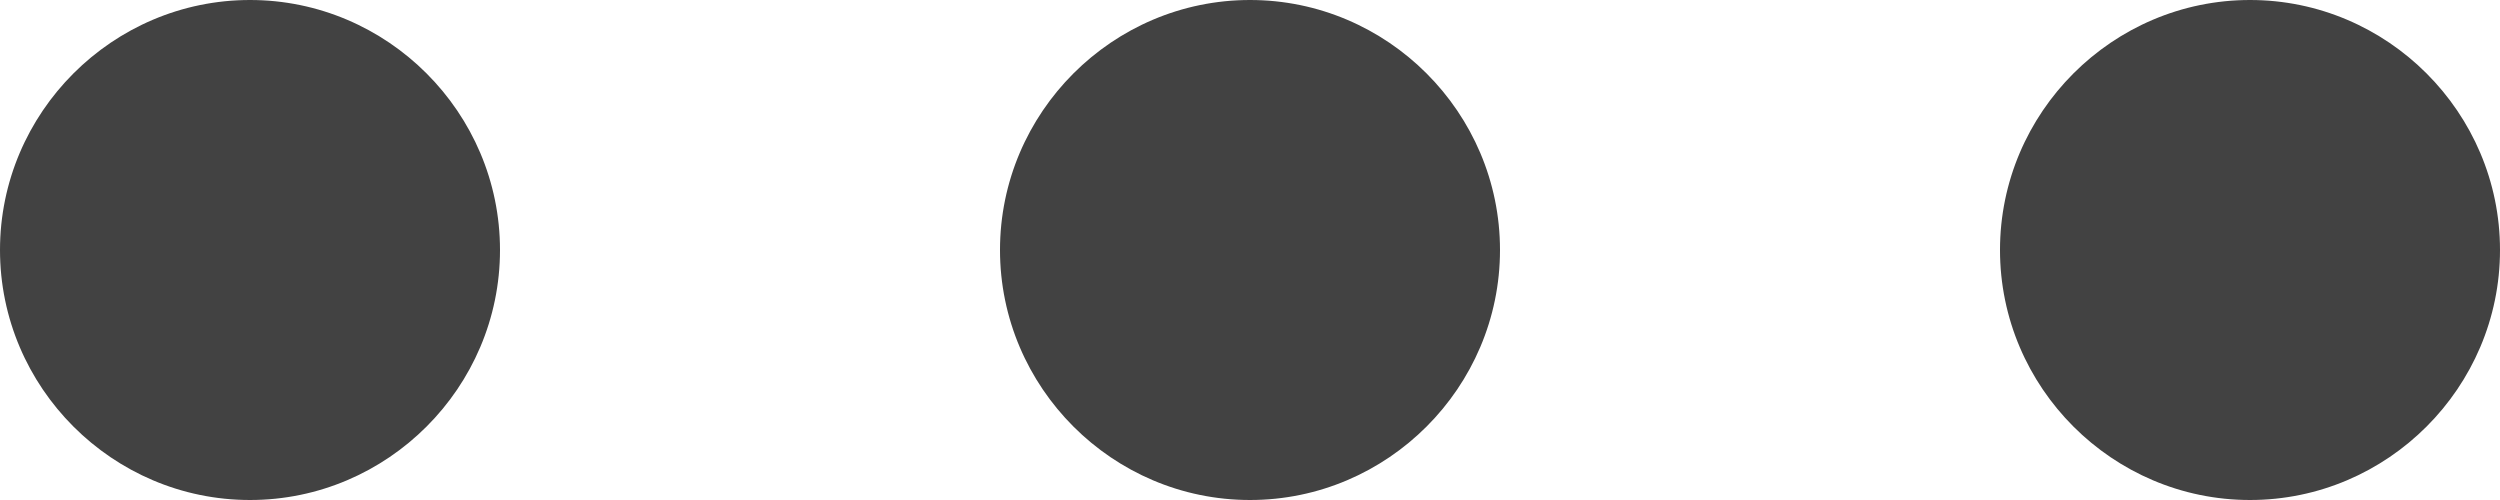
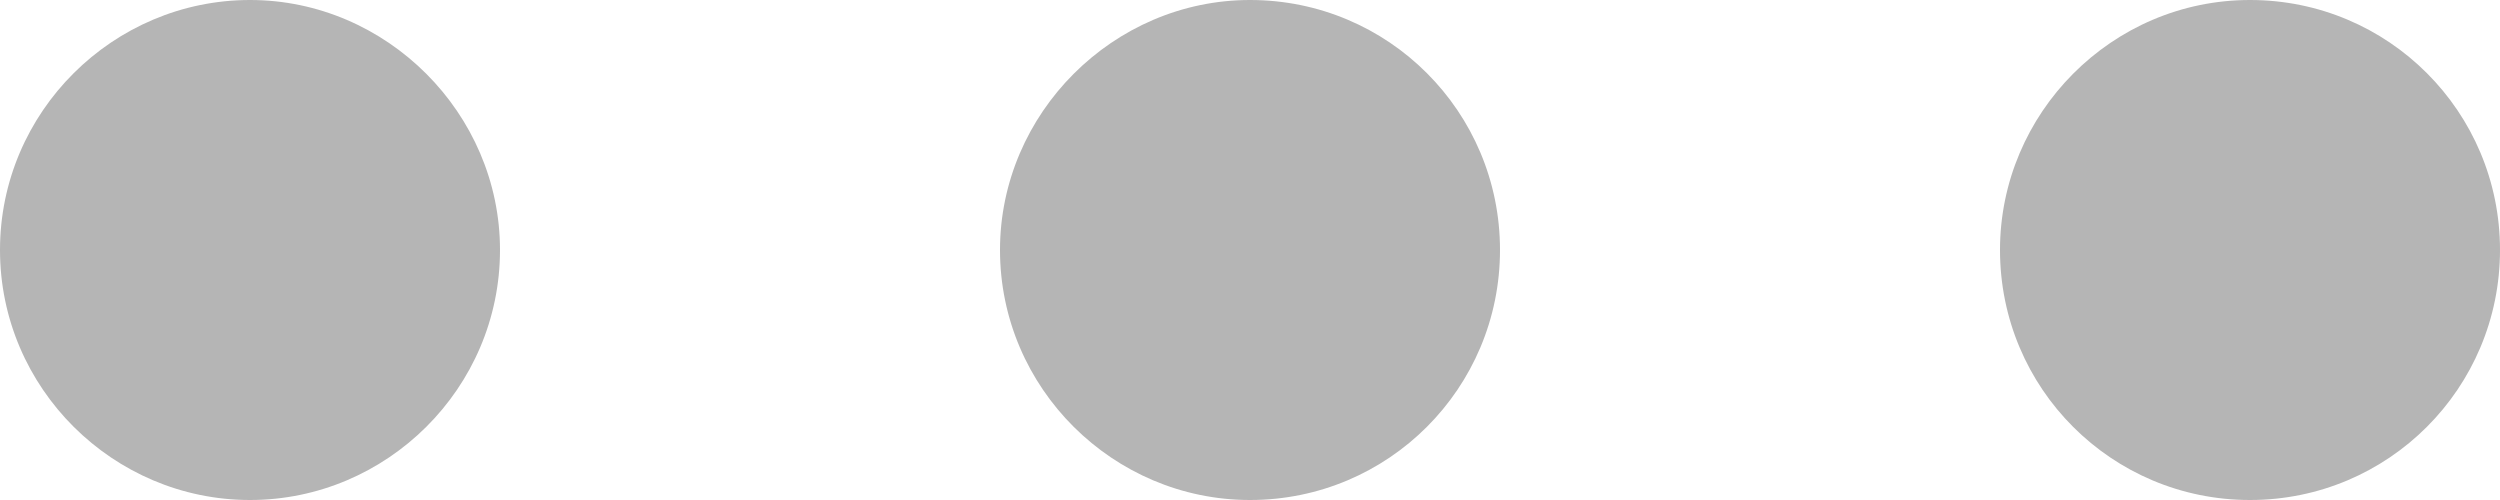
- <svg xmlns="http://www.w3.org/2000/svg" width="20" height="4" viewBox="0 0 20 4" fill="none">
-   <path id="group 1" fill-rule="evenodd" style="fill:#424242" transform="translate(0 0)  rotate(0 10 2)" opacity="1" d="M2 0C0.9 0 0 0.9 0 2C0 3.1 0.9 4 2 4C3.1 4 4 3.1 4 2C4 0.9 3.1 0 2 0Z M8 2C8 3.1 8.9 4 10 4C11.1 4 12 3.1 12 2C12 0.9 11.1 0 10 0C8.9 0 8 0.9 8 2Z M16 2C16 3.1 16.9 4 18 4C19.1 4 20 3.1 20 2C20 0.9 19.1 0 18 0C16.9 0 16 0.9 16 2Z " />
+ <svg xmlns="http://www.w3.org/2000/svg" width="15" height="3" viewBox="0 0 15 3" fill="none">
+   <path id="group 1" fill-rule="evenodd" style="fill:#B5B5B5" transform="translate(0 0)  rotate(0 7.5 1.5)" opacity="1" d="M1.5 0C0.68 0 0 0.67 0 1.5C0 2.33 0.68 3 1.5 3C2.32 3 3 2.33 3 1.5C3 0.68 2.32 0 1.5 0Z M6 1.5C6 2.33 6.68 3 7.5 3C8.33 3 9 2.33 9 1.5C9 0.67 8.33 0 7.5 0C6.68 0 6 0.68 6 1.5Z M12 1.5C12 2.33 12.67 3 13.5 3C14.33 3 15 2.33 15 1.5C15 0.67 14.33 0 13.5 0C12.67 0 12 0.68 12 1.5Z " />
</svg>
